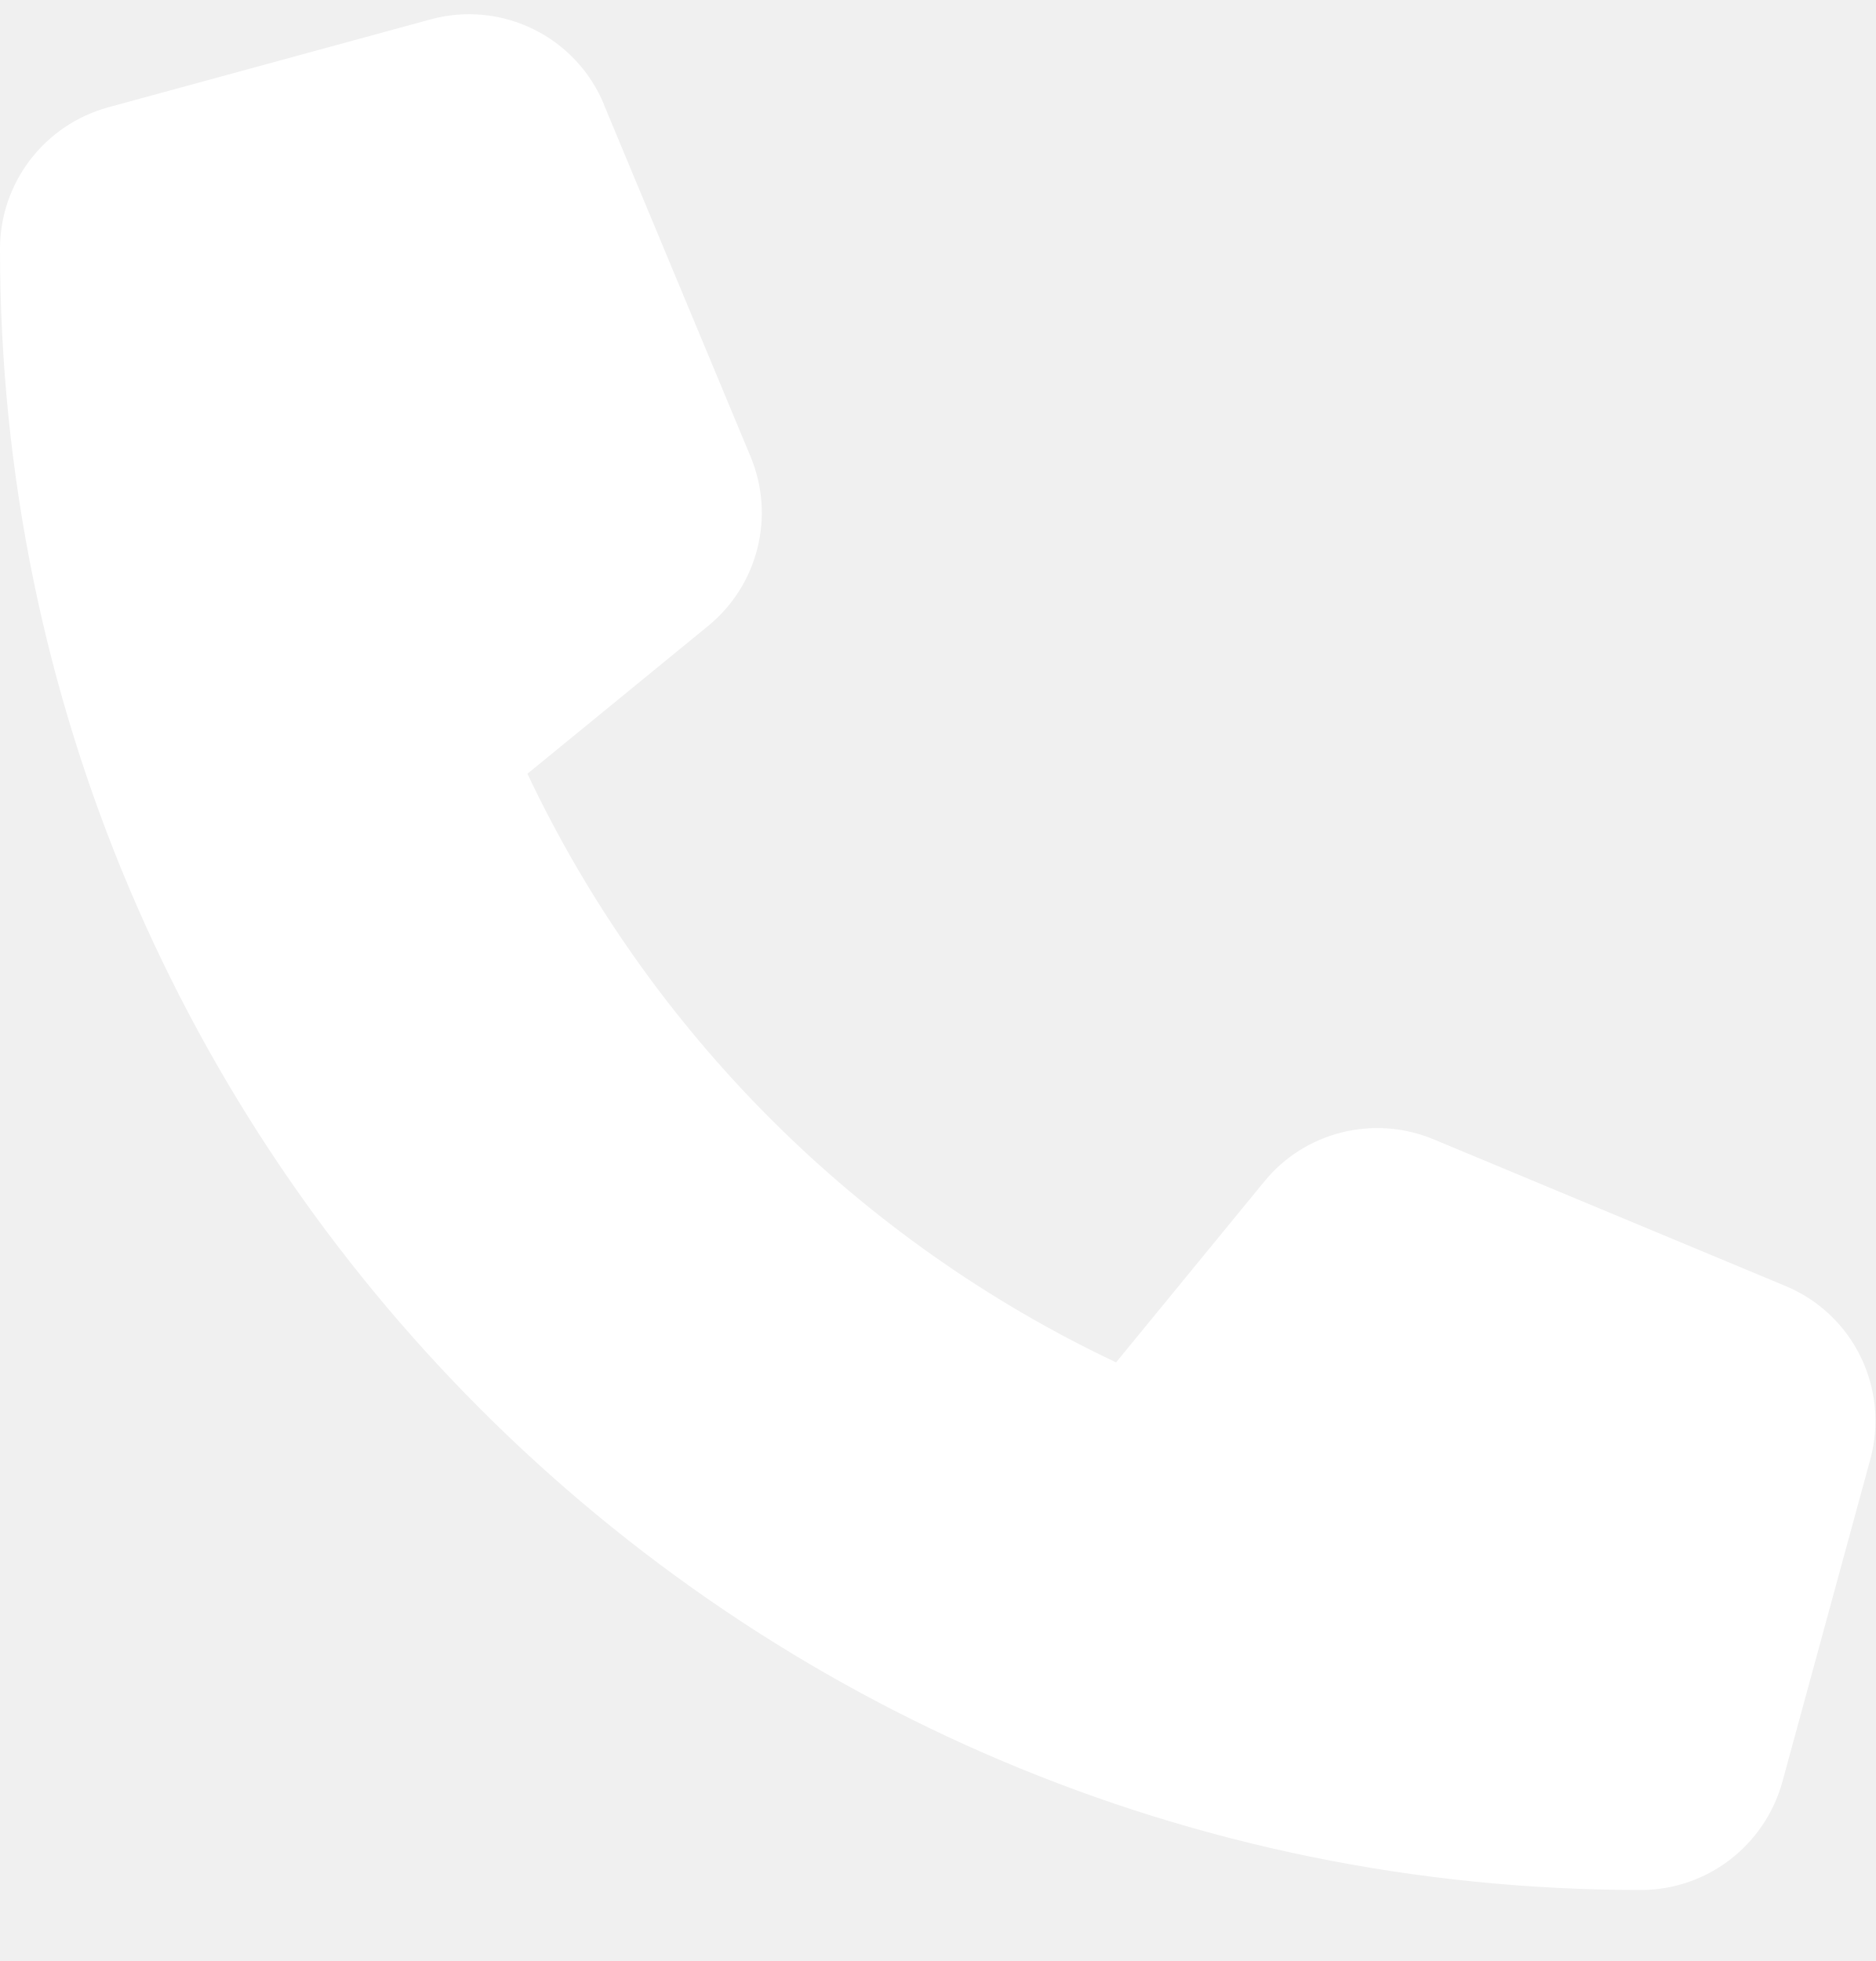
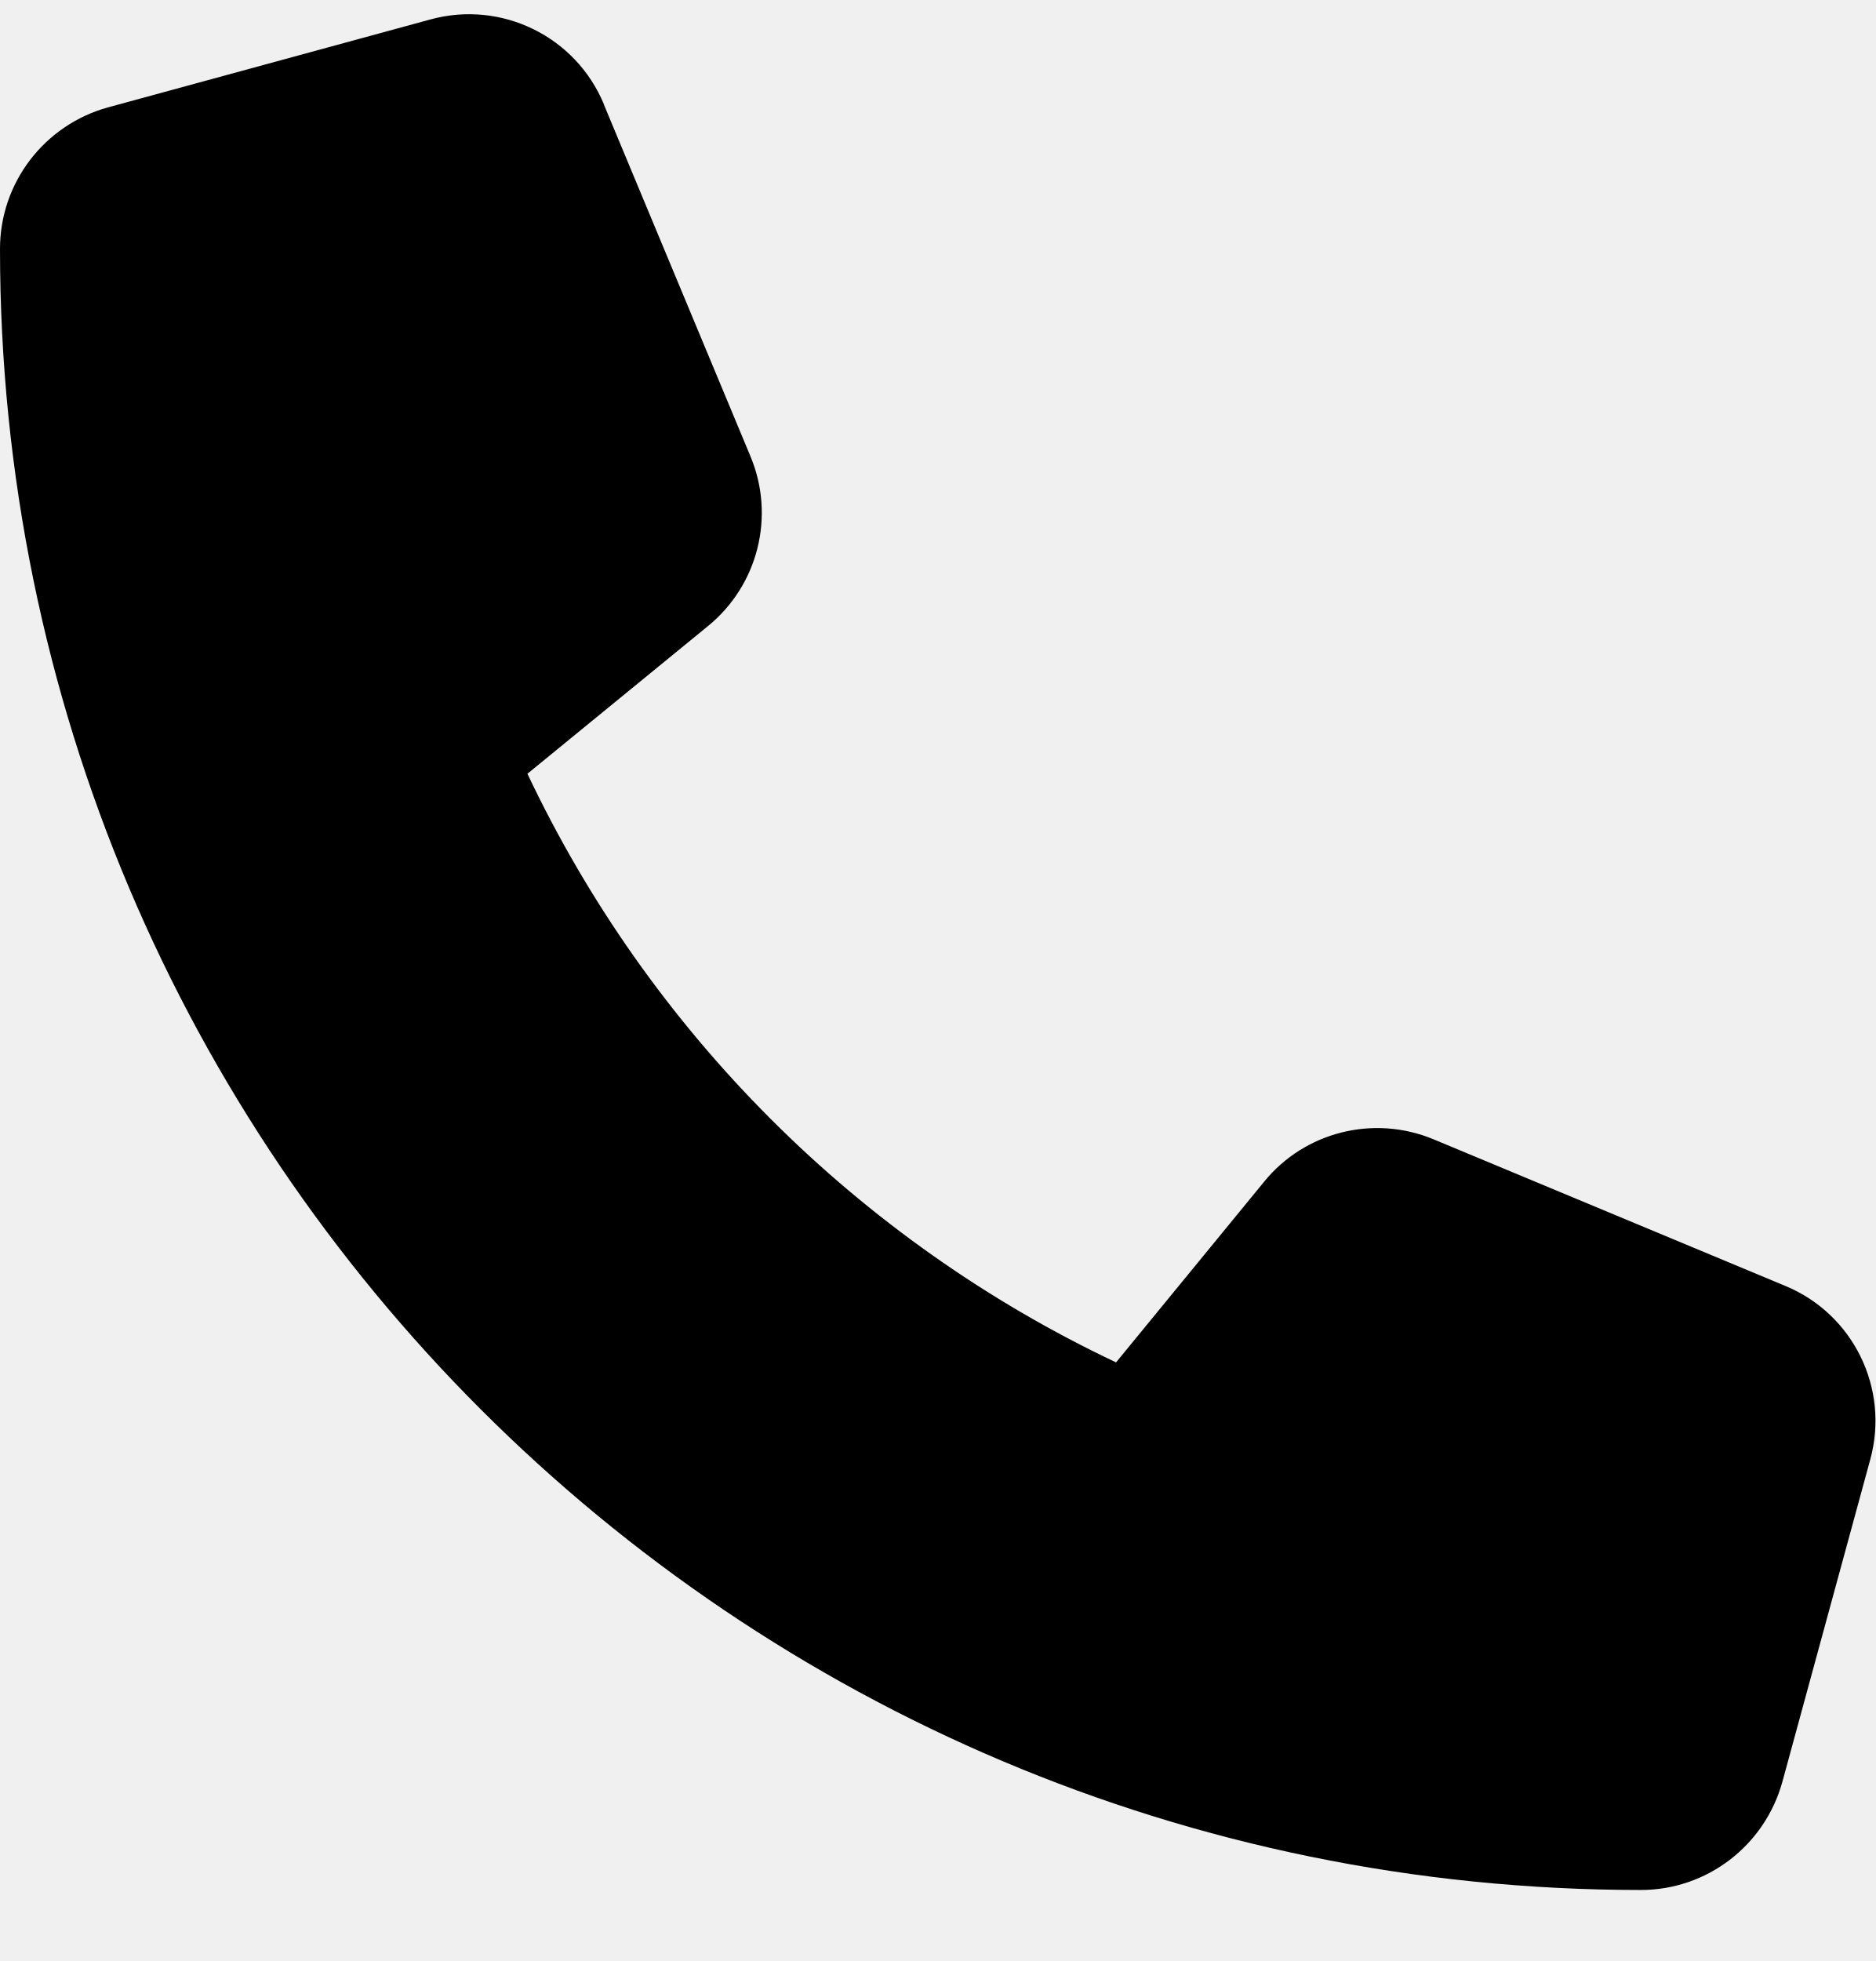
<svg xmlns="http://www.w3.org/2000/svg" width="22" height="23" viewBox="0 0 22 23" fill="none">
-   <path d="M7.085 1.225C6.754 0.426 5.882 0 5.049 0.228L1.268 1.259C0.52 1.465 0 2.144 0 2.918C0 13.548 8.619 22.167 19.249 22.167C20.023 22.167 20.701 21.647 20.908 20.899L21.939 17.118C22.167 16.285 21.741 15.412 20.942 15.082L16.817 13.363C16.117 13.071 15.305 13.273 14.828 13.861L13.092 15.979C10.067 14.549 7.618 12.1 6.187 9.075L8.305 7.343C8.894 6.862 9.096 6.054 8.804 5.354L7.085 1.229V1.225Z" fill="white" />
+   <path d="M7.085 1.225C6.754 0.426 5.882 0 5.049 0.228L1.268 1.259C0.52 1.465 0 2.144 0 2.918C0 13.548 8.619 22.167 19.249 22.167C20.023 22.167 20.701 21.647 20.908 20.899L21.939 17.118C22.167 16.285 21.741 15.412 20.942 15.082L16.817 13.363C16.117 13.071 15.305 13.273 14.828 13.861L13.092 15.979C10.067 14.549 7.618 12.1 6.187 9.075L8.305 7.343C8.894 6.862 9.096 6.054 8.804 5.354L7.085 1.229V1.225Z" fill="#000000" />
</svg>
